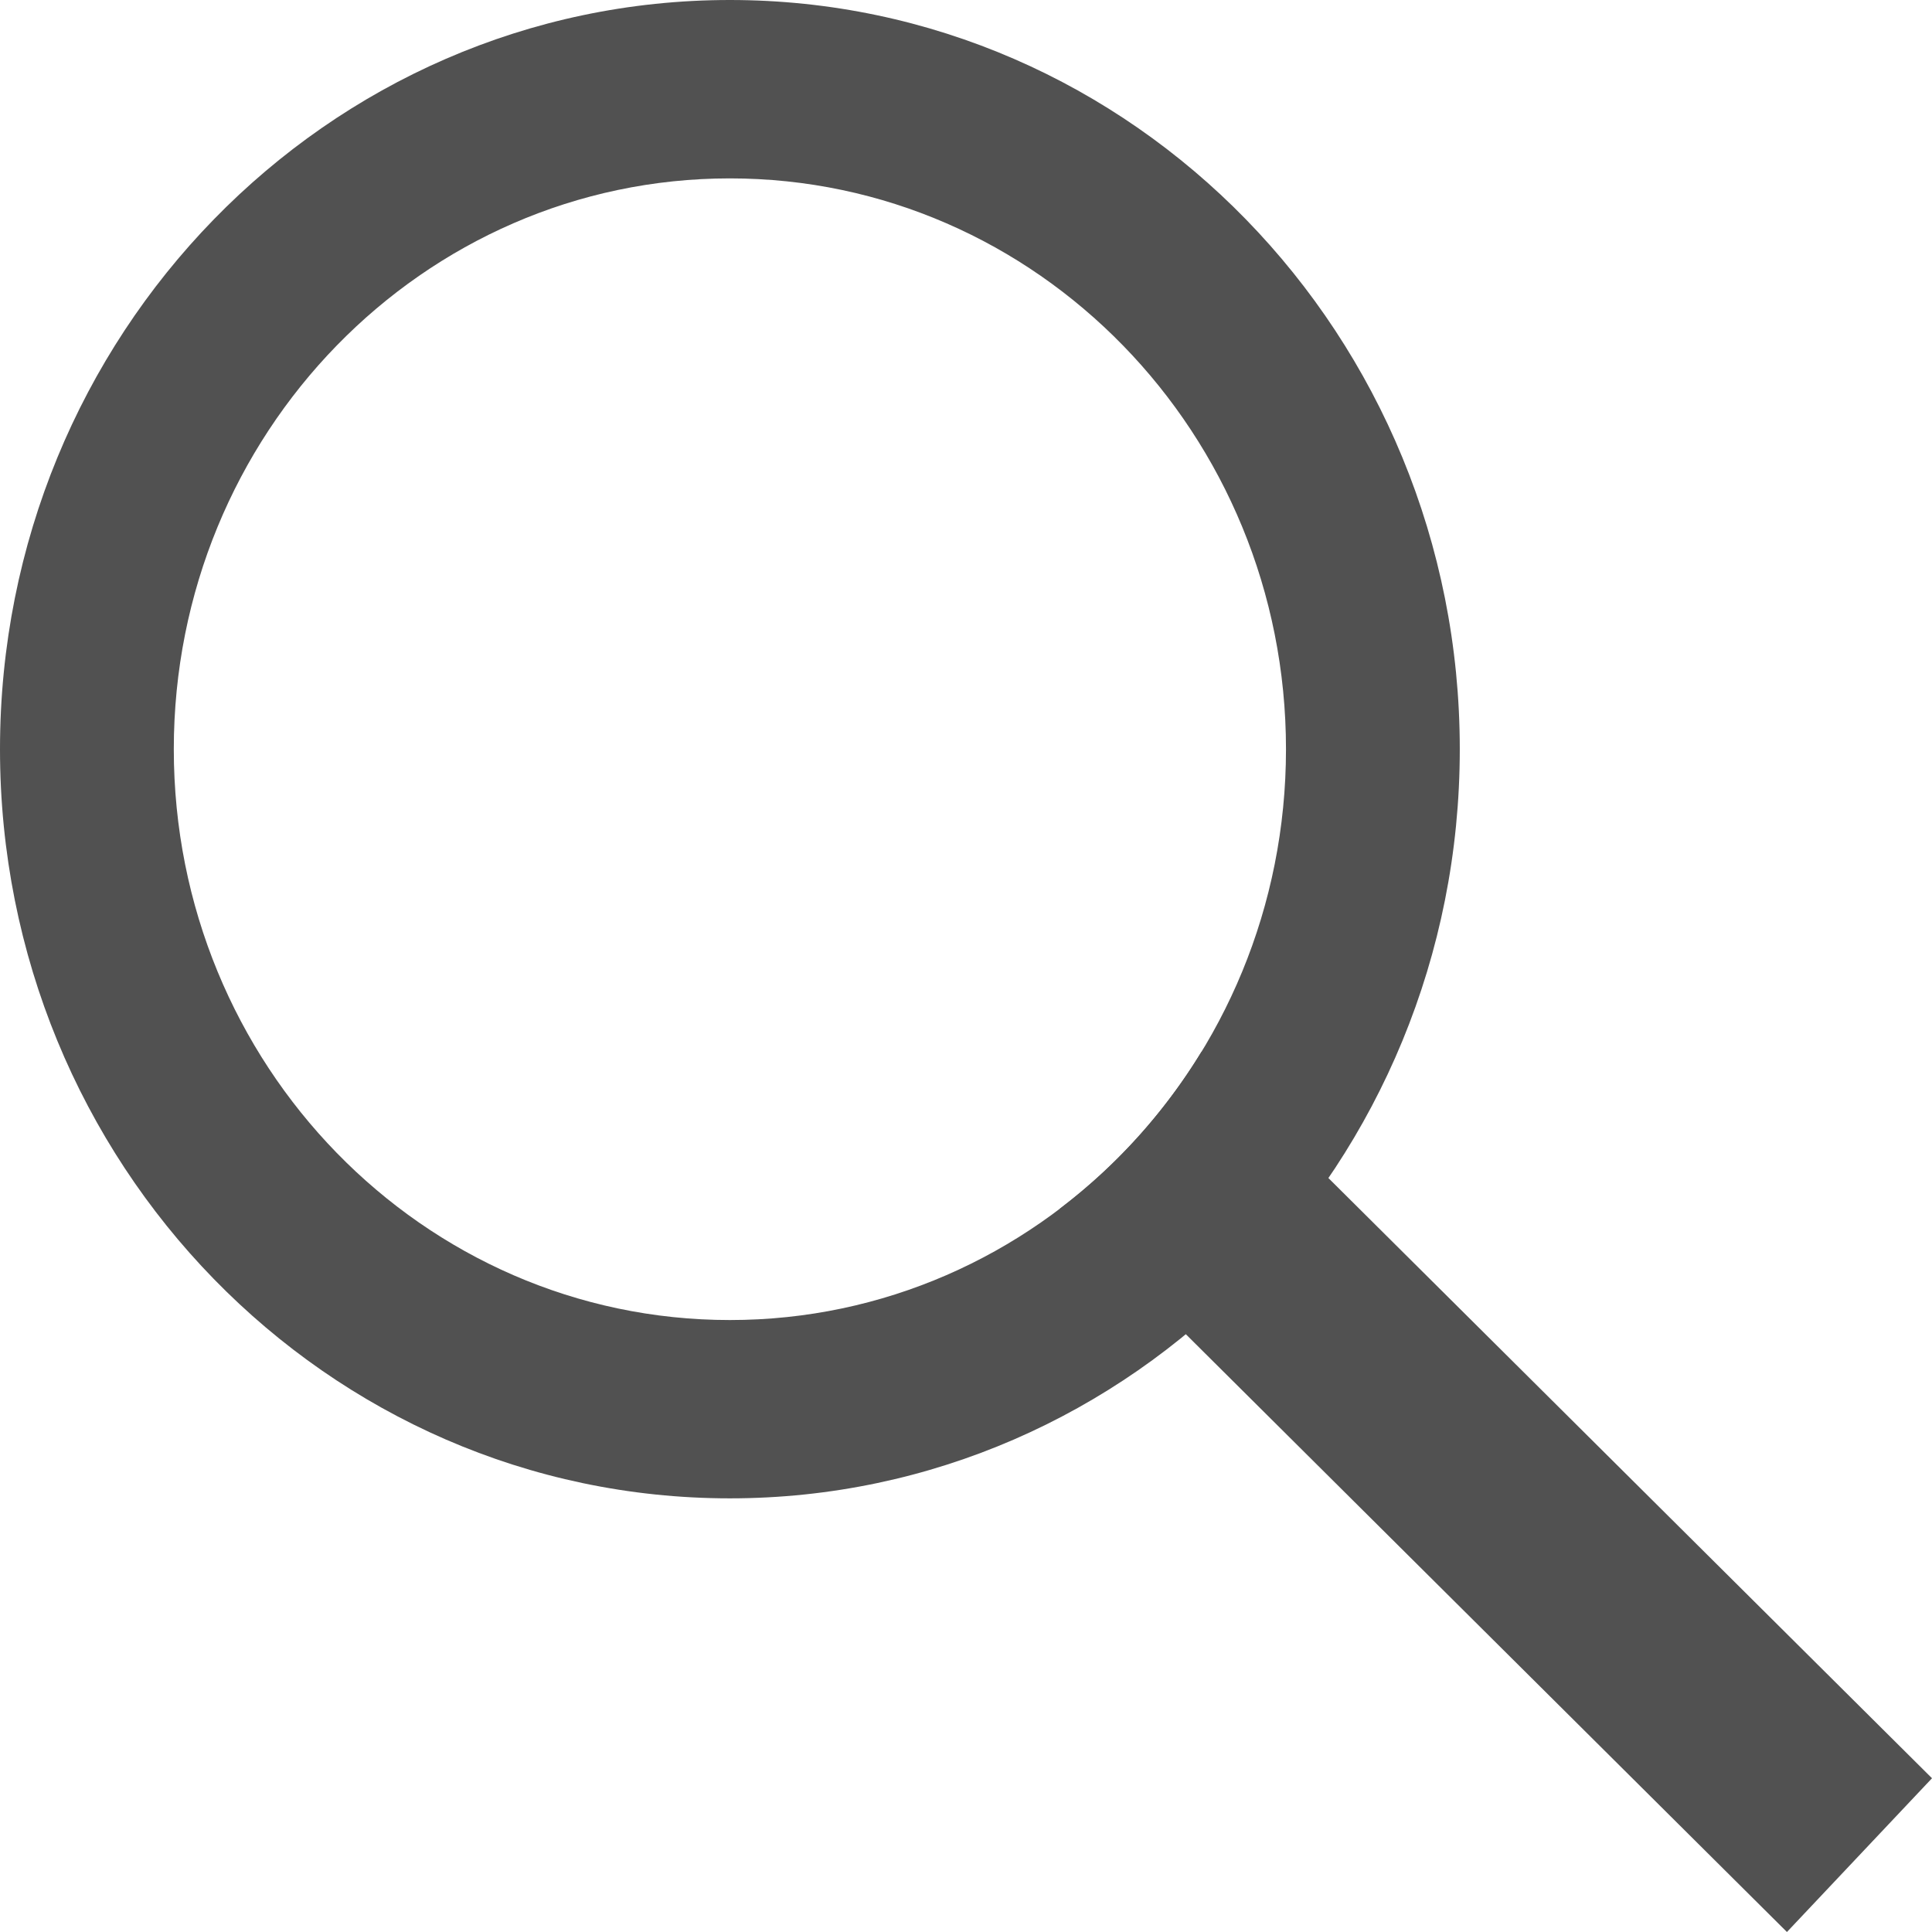
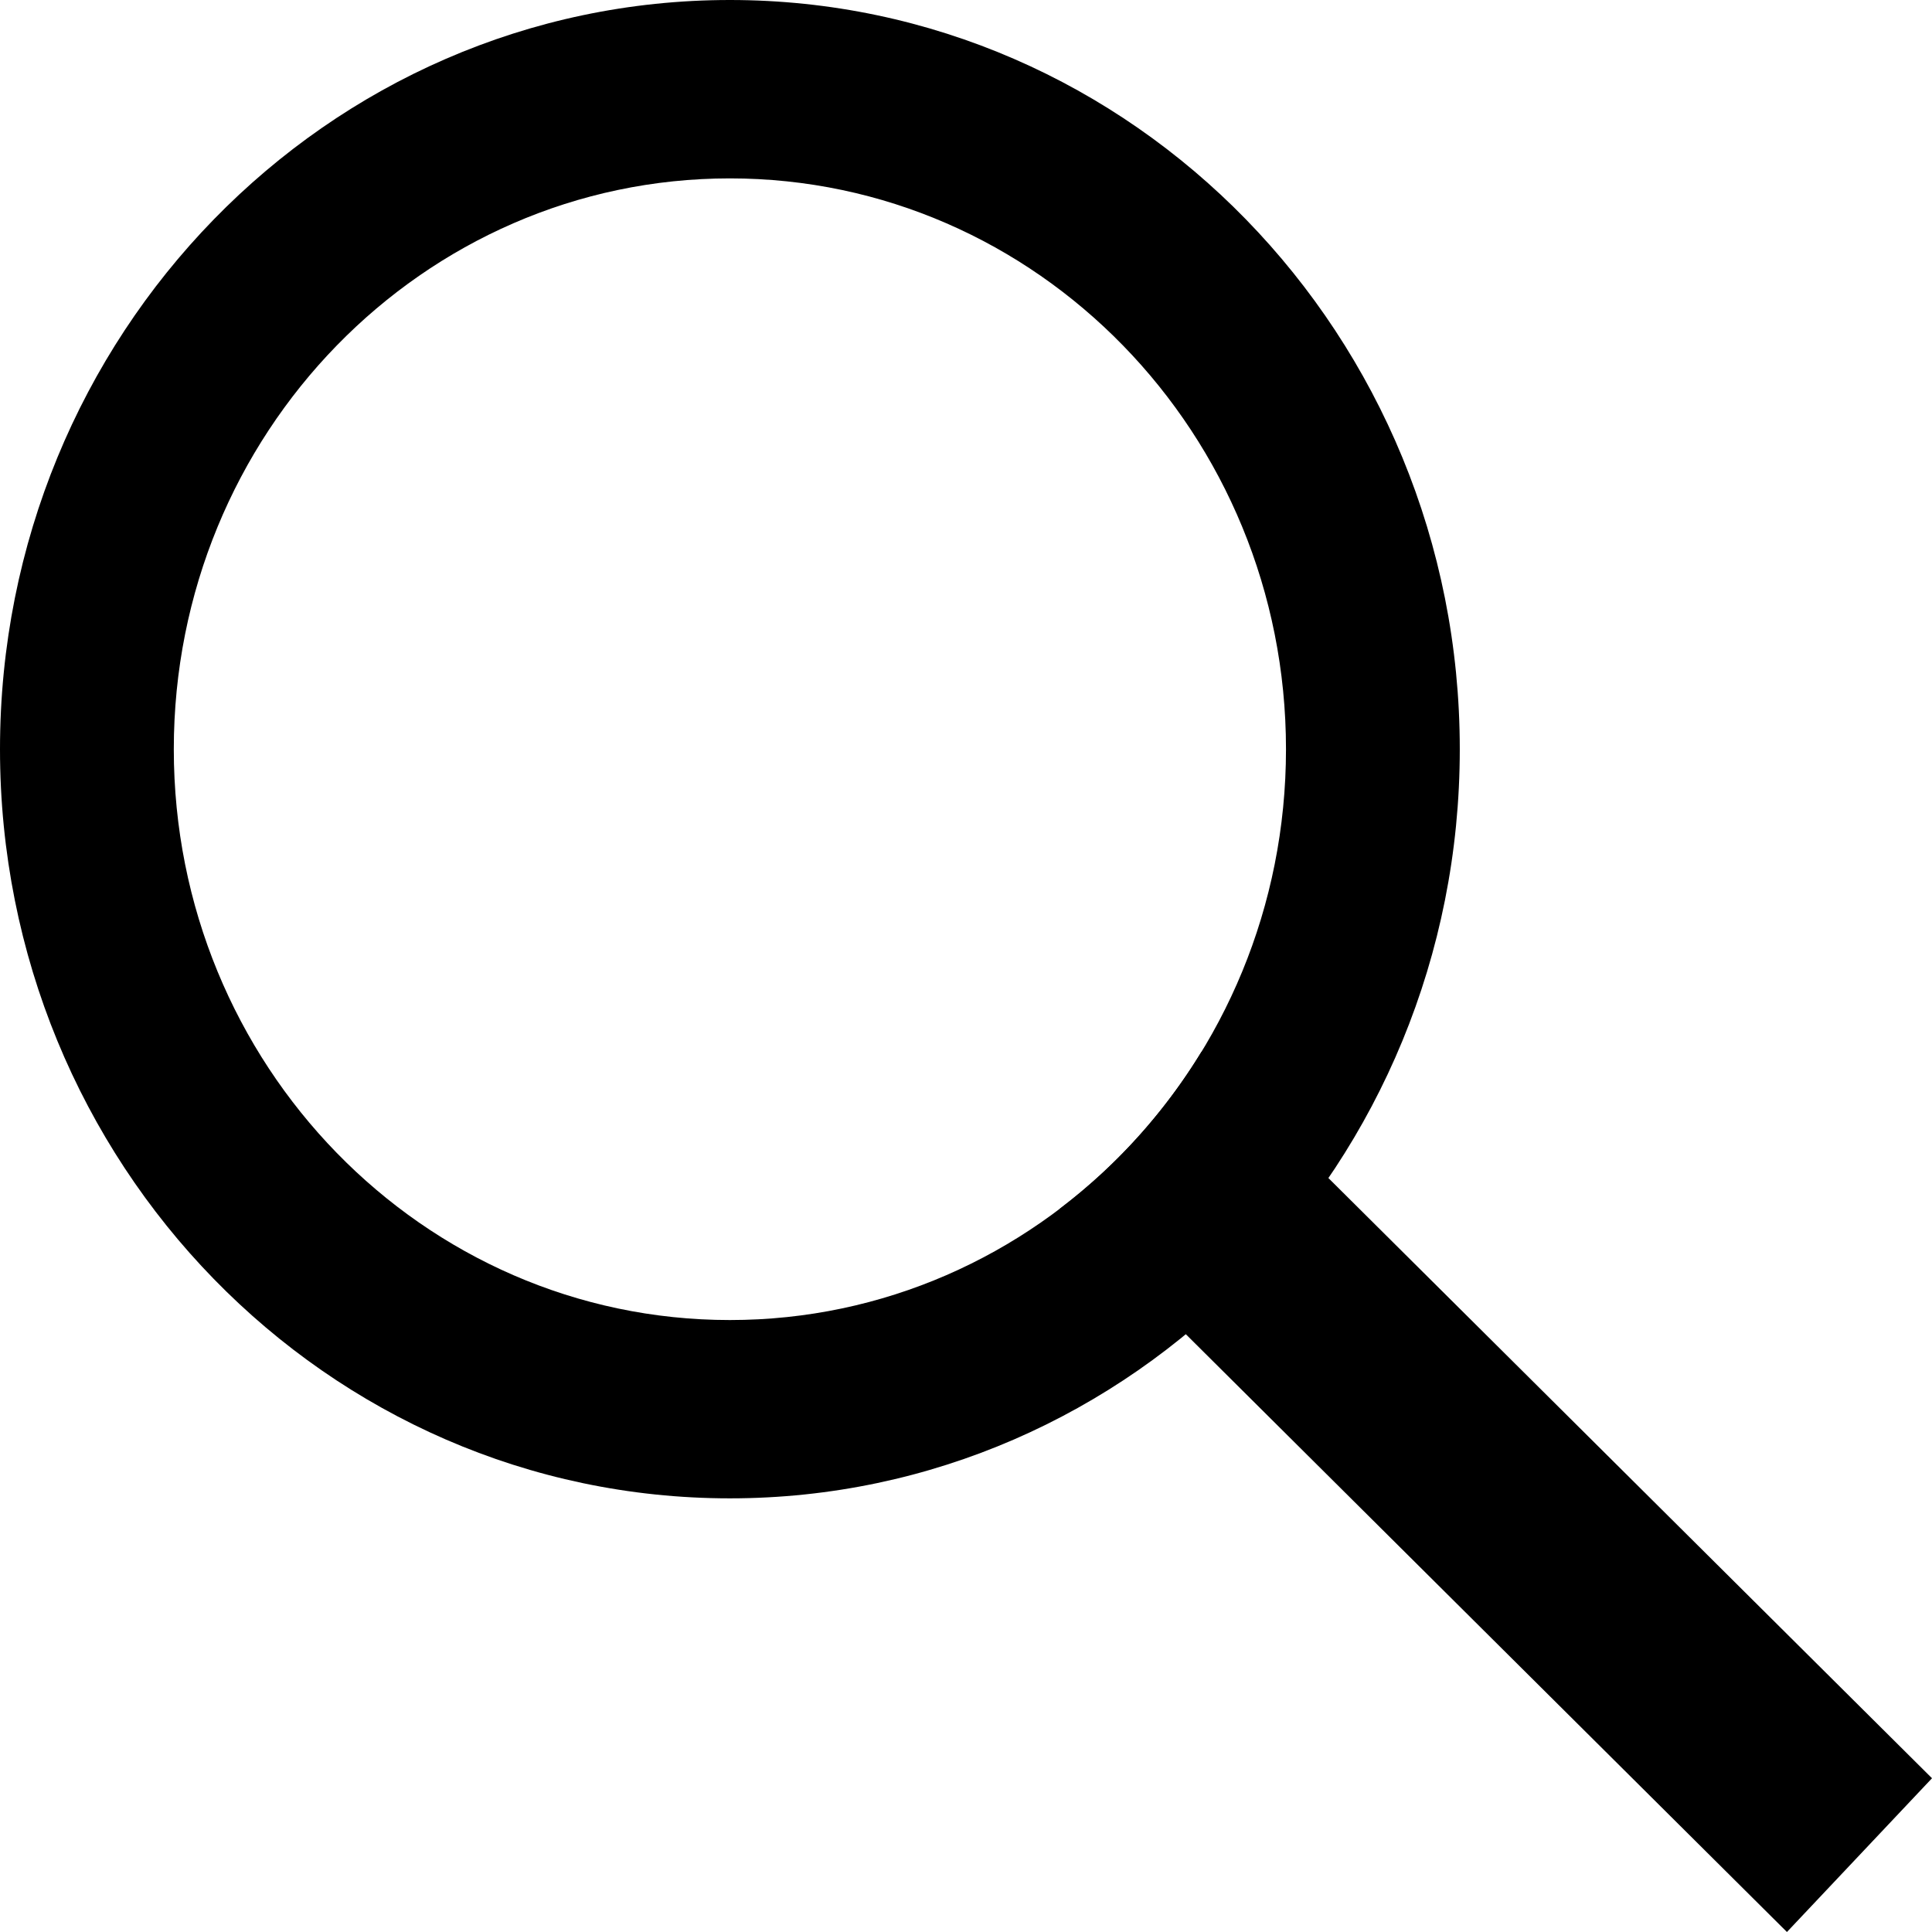
<svg xmlns="http://www.w3.org/2000/svg" width="24" height="24" viewBox="0 0 24 24" fill="none">
-   <path fill-rule="evenodd" clip-rule="evenodd" d="M9.067 0C14.074 0 18.134 4.167 18.134 9.307C18.134 14.447 14.074 18.613 9.067 18.613C4.059 18.613 0 14.447 0 9.307C0 4.167 4.059 0 9.067 0ZM9.067 2.216C5.252 2.216 2.159 5.391 2.159 9.307C2.159 13.223 5.252 16.398 9.067 16.398C12.882 16.398 15.975 13.223 15.975 9.307C15.975 5.391 12.882 2.216 9.067 2.216Z" fill="#515151" />
-   <path d="M24 22.09L22.198 24L13.164 15.016C13.863 14.486 14.462 13.825 14.925 13.066L24 22.09Z" fill="#515151" />
+   <path fill-rule="evenodd" clip-rule="evenodd" d="M9.067 0C14.074 0 18.134 4.167 18.134 9.307C18.134 14.447 14.074 18.613 9.067 18.613C4.059 18.613 0 14.447 0 9.307C0 4.167 4.059 0 9.067 0ZM9.067 2.216C5.252 2.216 2.159 5.391 2.159 9.307C2.159 13.223 5.252 16.398 9.067 16.398C12.882 16.398 15.975 13.223 15.975 9.307C15.975 5.391 12.882 2.216 9.067 2.216Z" fill="black" />
+   <path d="M24 22.09L22.198 24L13.164 15.016C13.863 14.486 14.462 13.825 14.925 13.066L24 22.09Z" fill="black" />
</svg>
